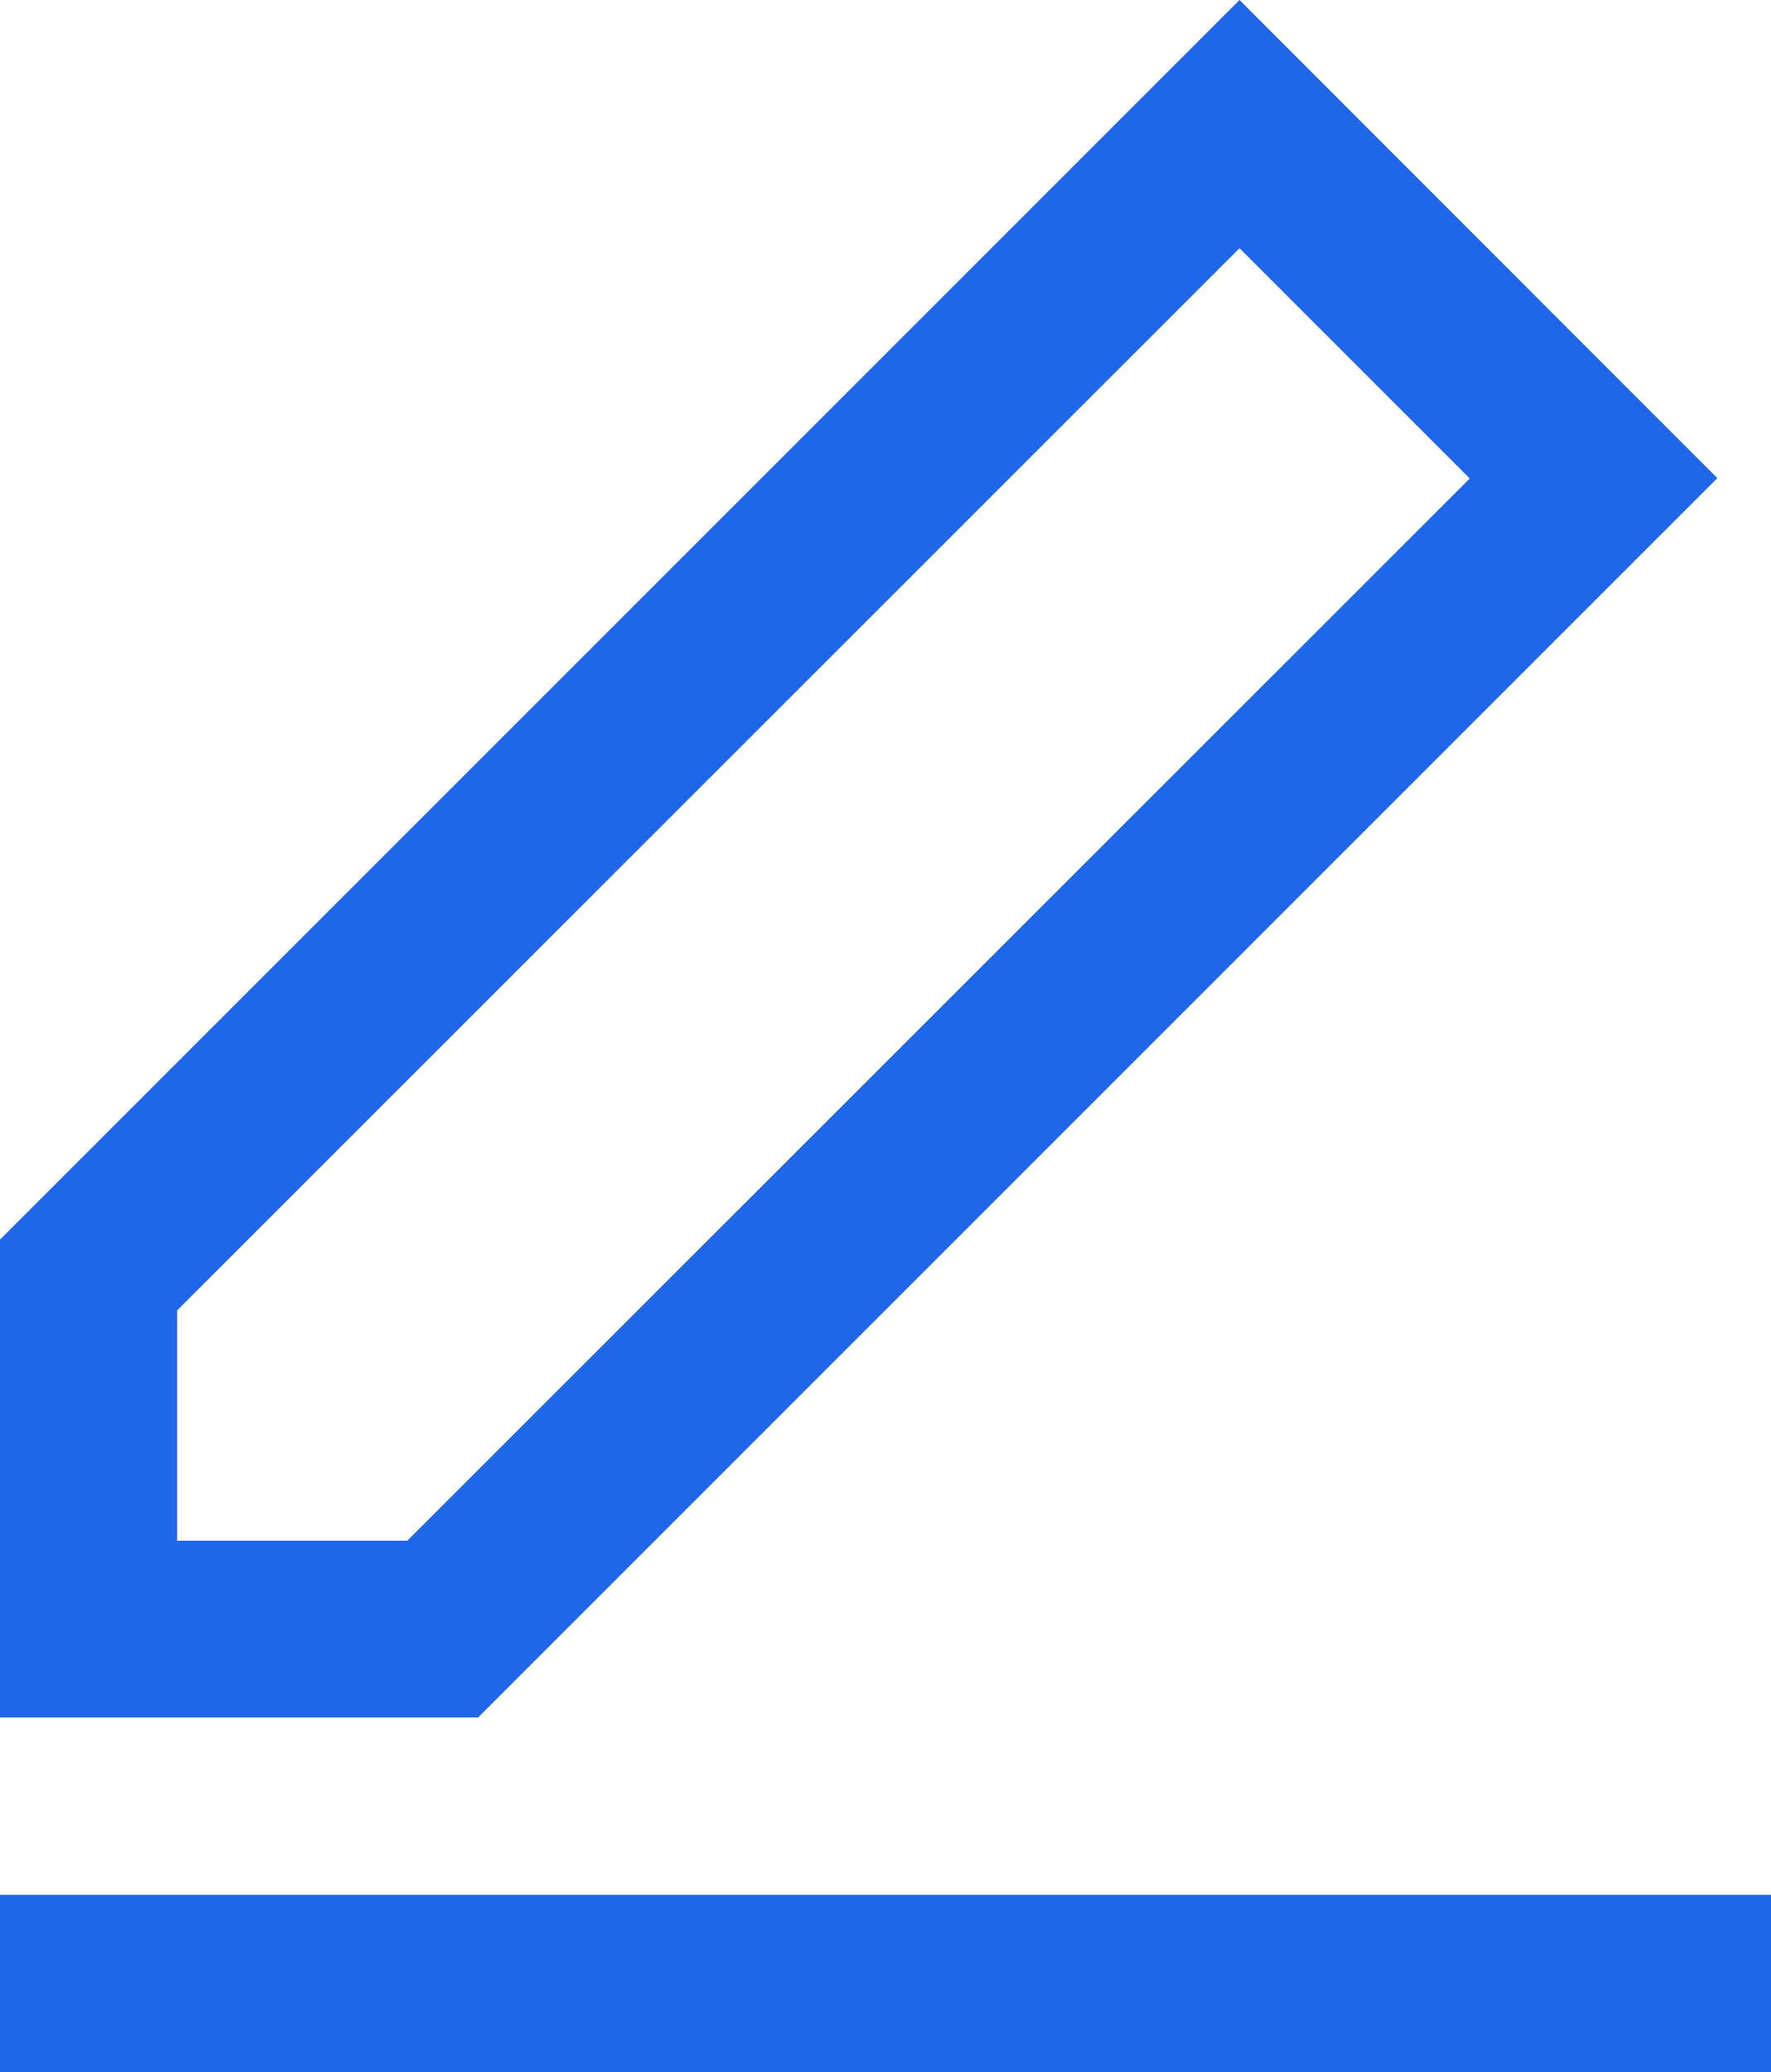
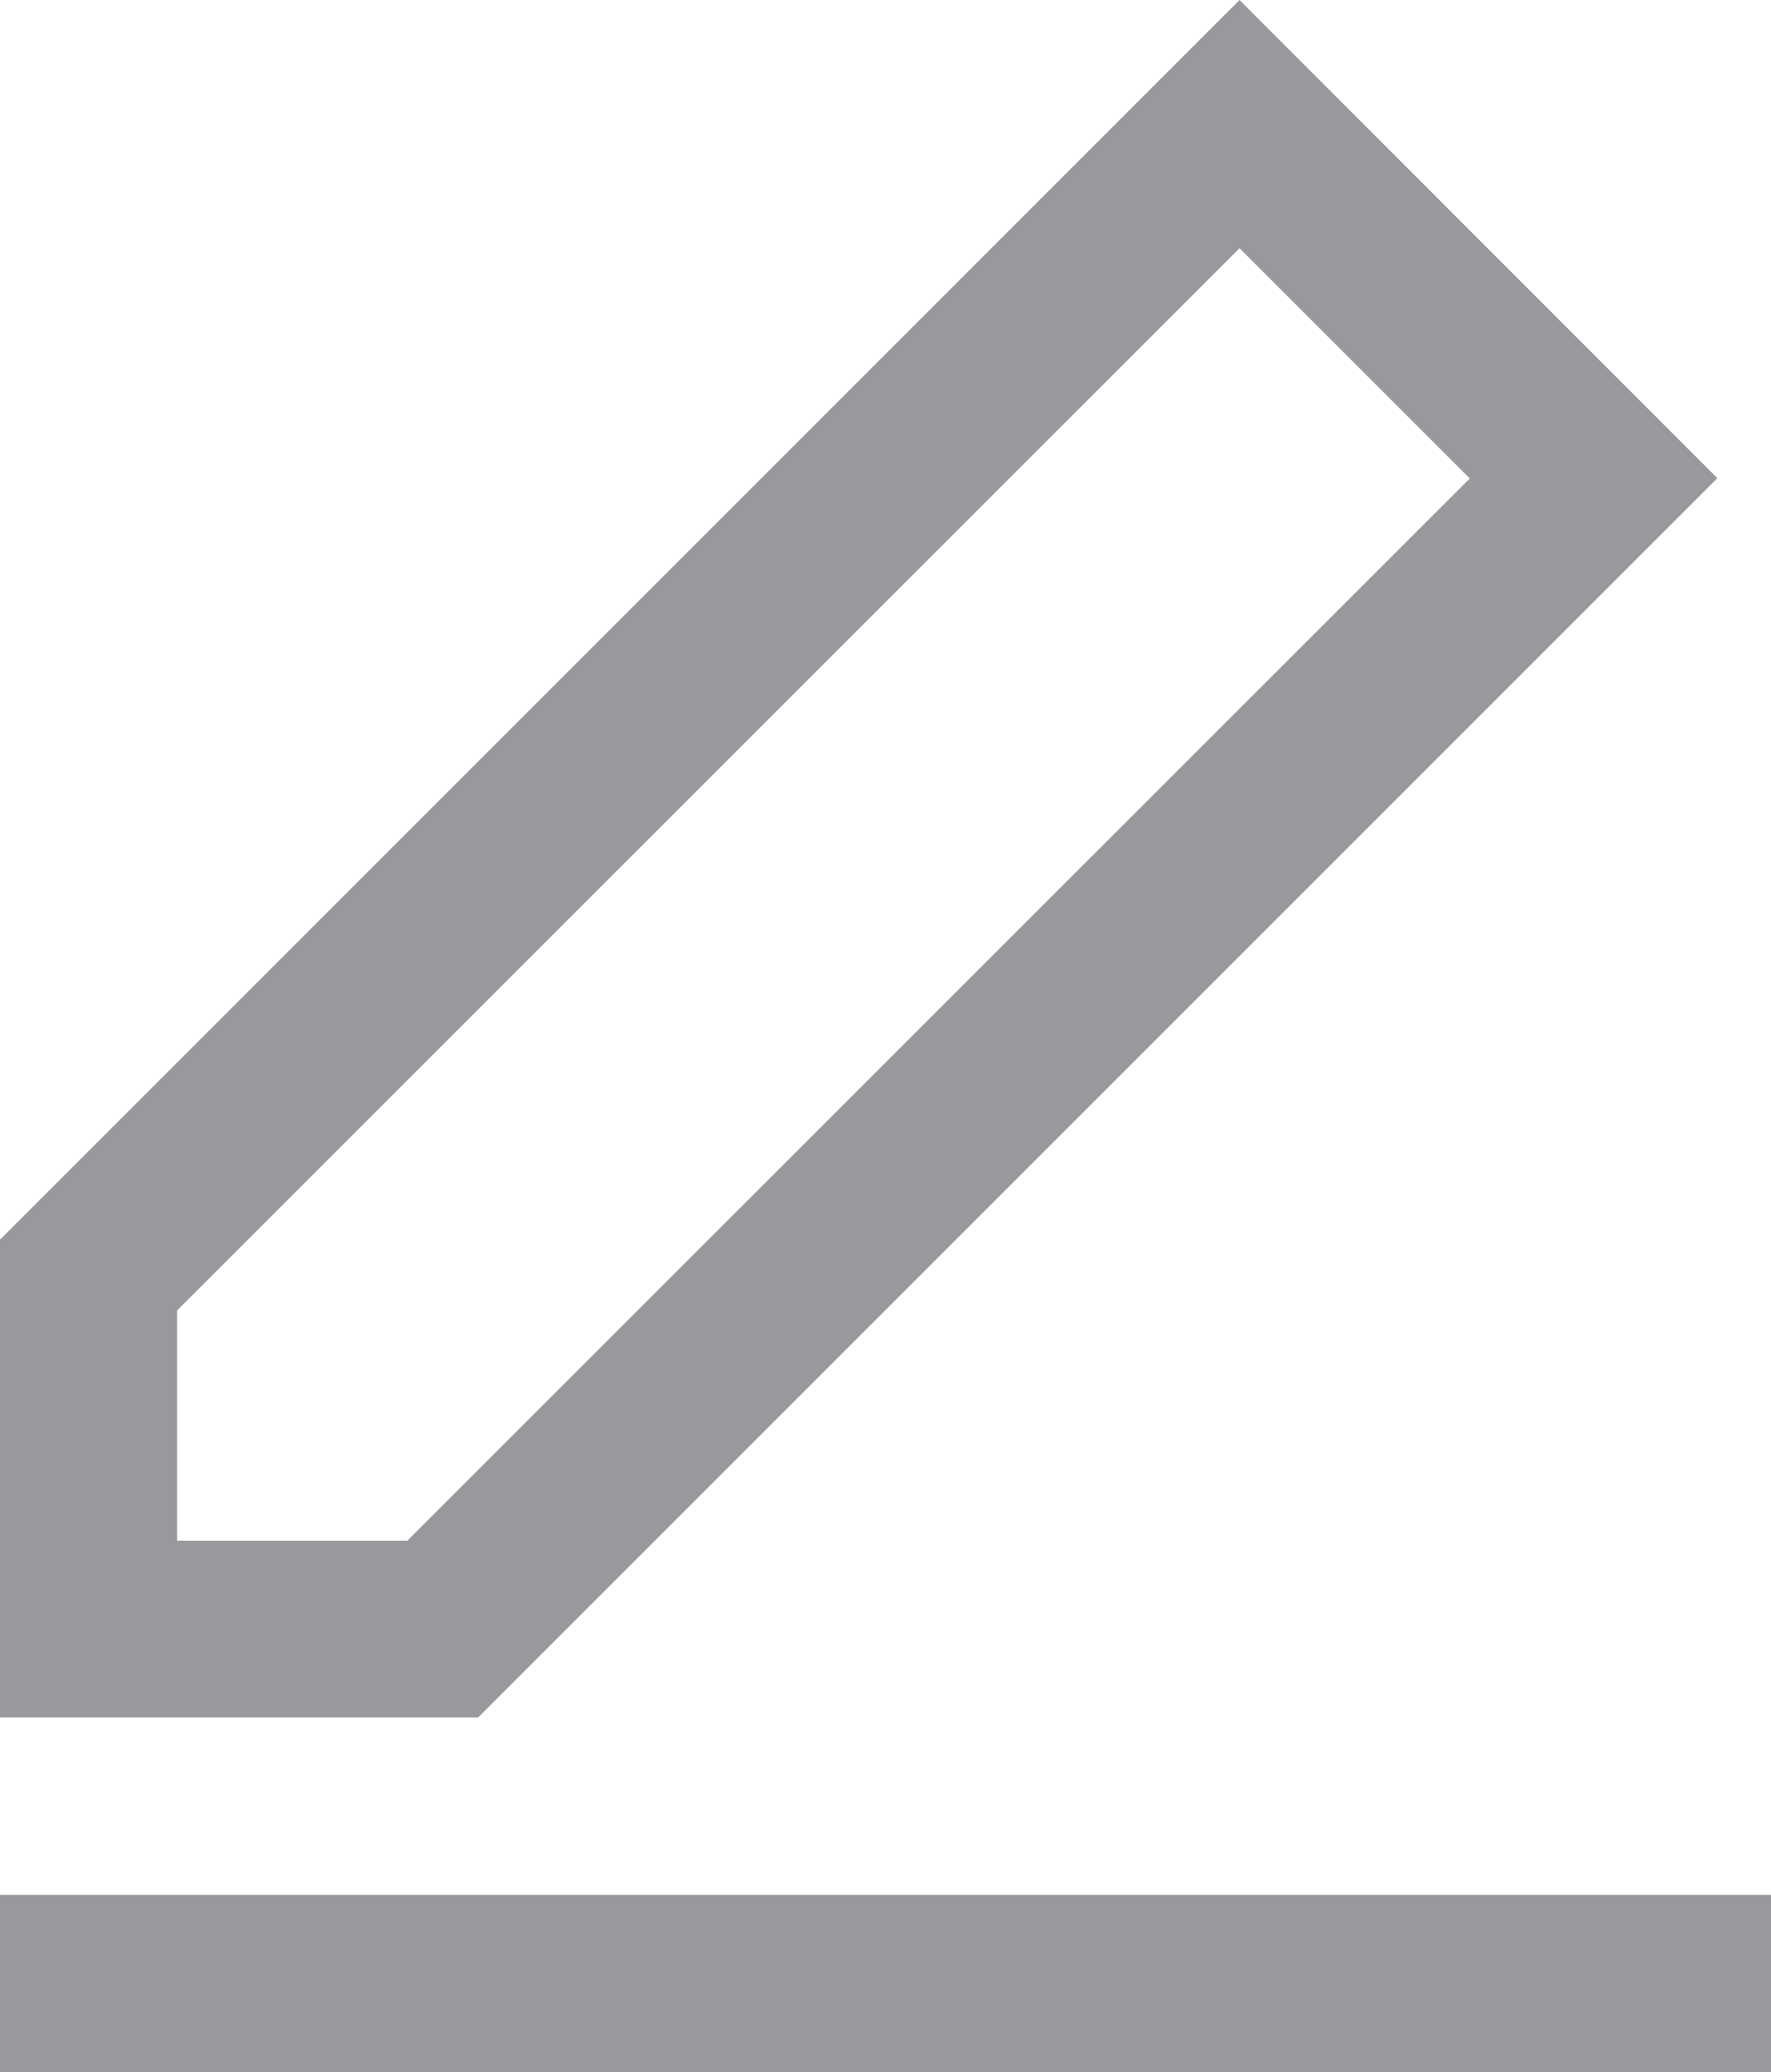
<svg xmlns="http://www.w3.org/2000/svg" id="icon-writer" width="26.396" height="30.884" viewBox="0 0 26.396 30.884">
-   <path id="Path_6192" data-name="Path 6192" d="M36.36,28.244h26.4v2.64H36.36Zm25.6-21.117L54.837,0,36.36,18.477V25.6h7.127ZM39,22.965V19.533L54.837,3.7l3.432,3.432L42.431,22.965H39Z" transform="translate(-36.36)" fill="#2066E9" />
+   <path id="Path_6192" data-name="Path 6192" d="M36.36,28.244h26.4v2.64H36.36Zm25.6-21.117L54.837,0,36.36,18.477V25.6h7.127ZM39,22.965V19.533L54.837,3.7l3.432,3.432L42.431,22.965H39Z" transform="translate(-36.36)" fill="#97999D" />
</svg>
